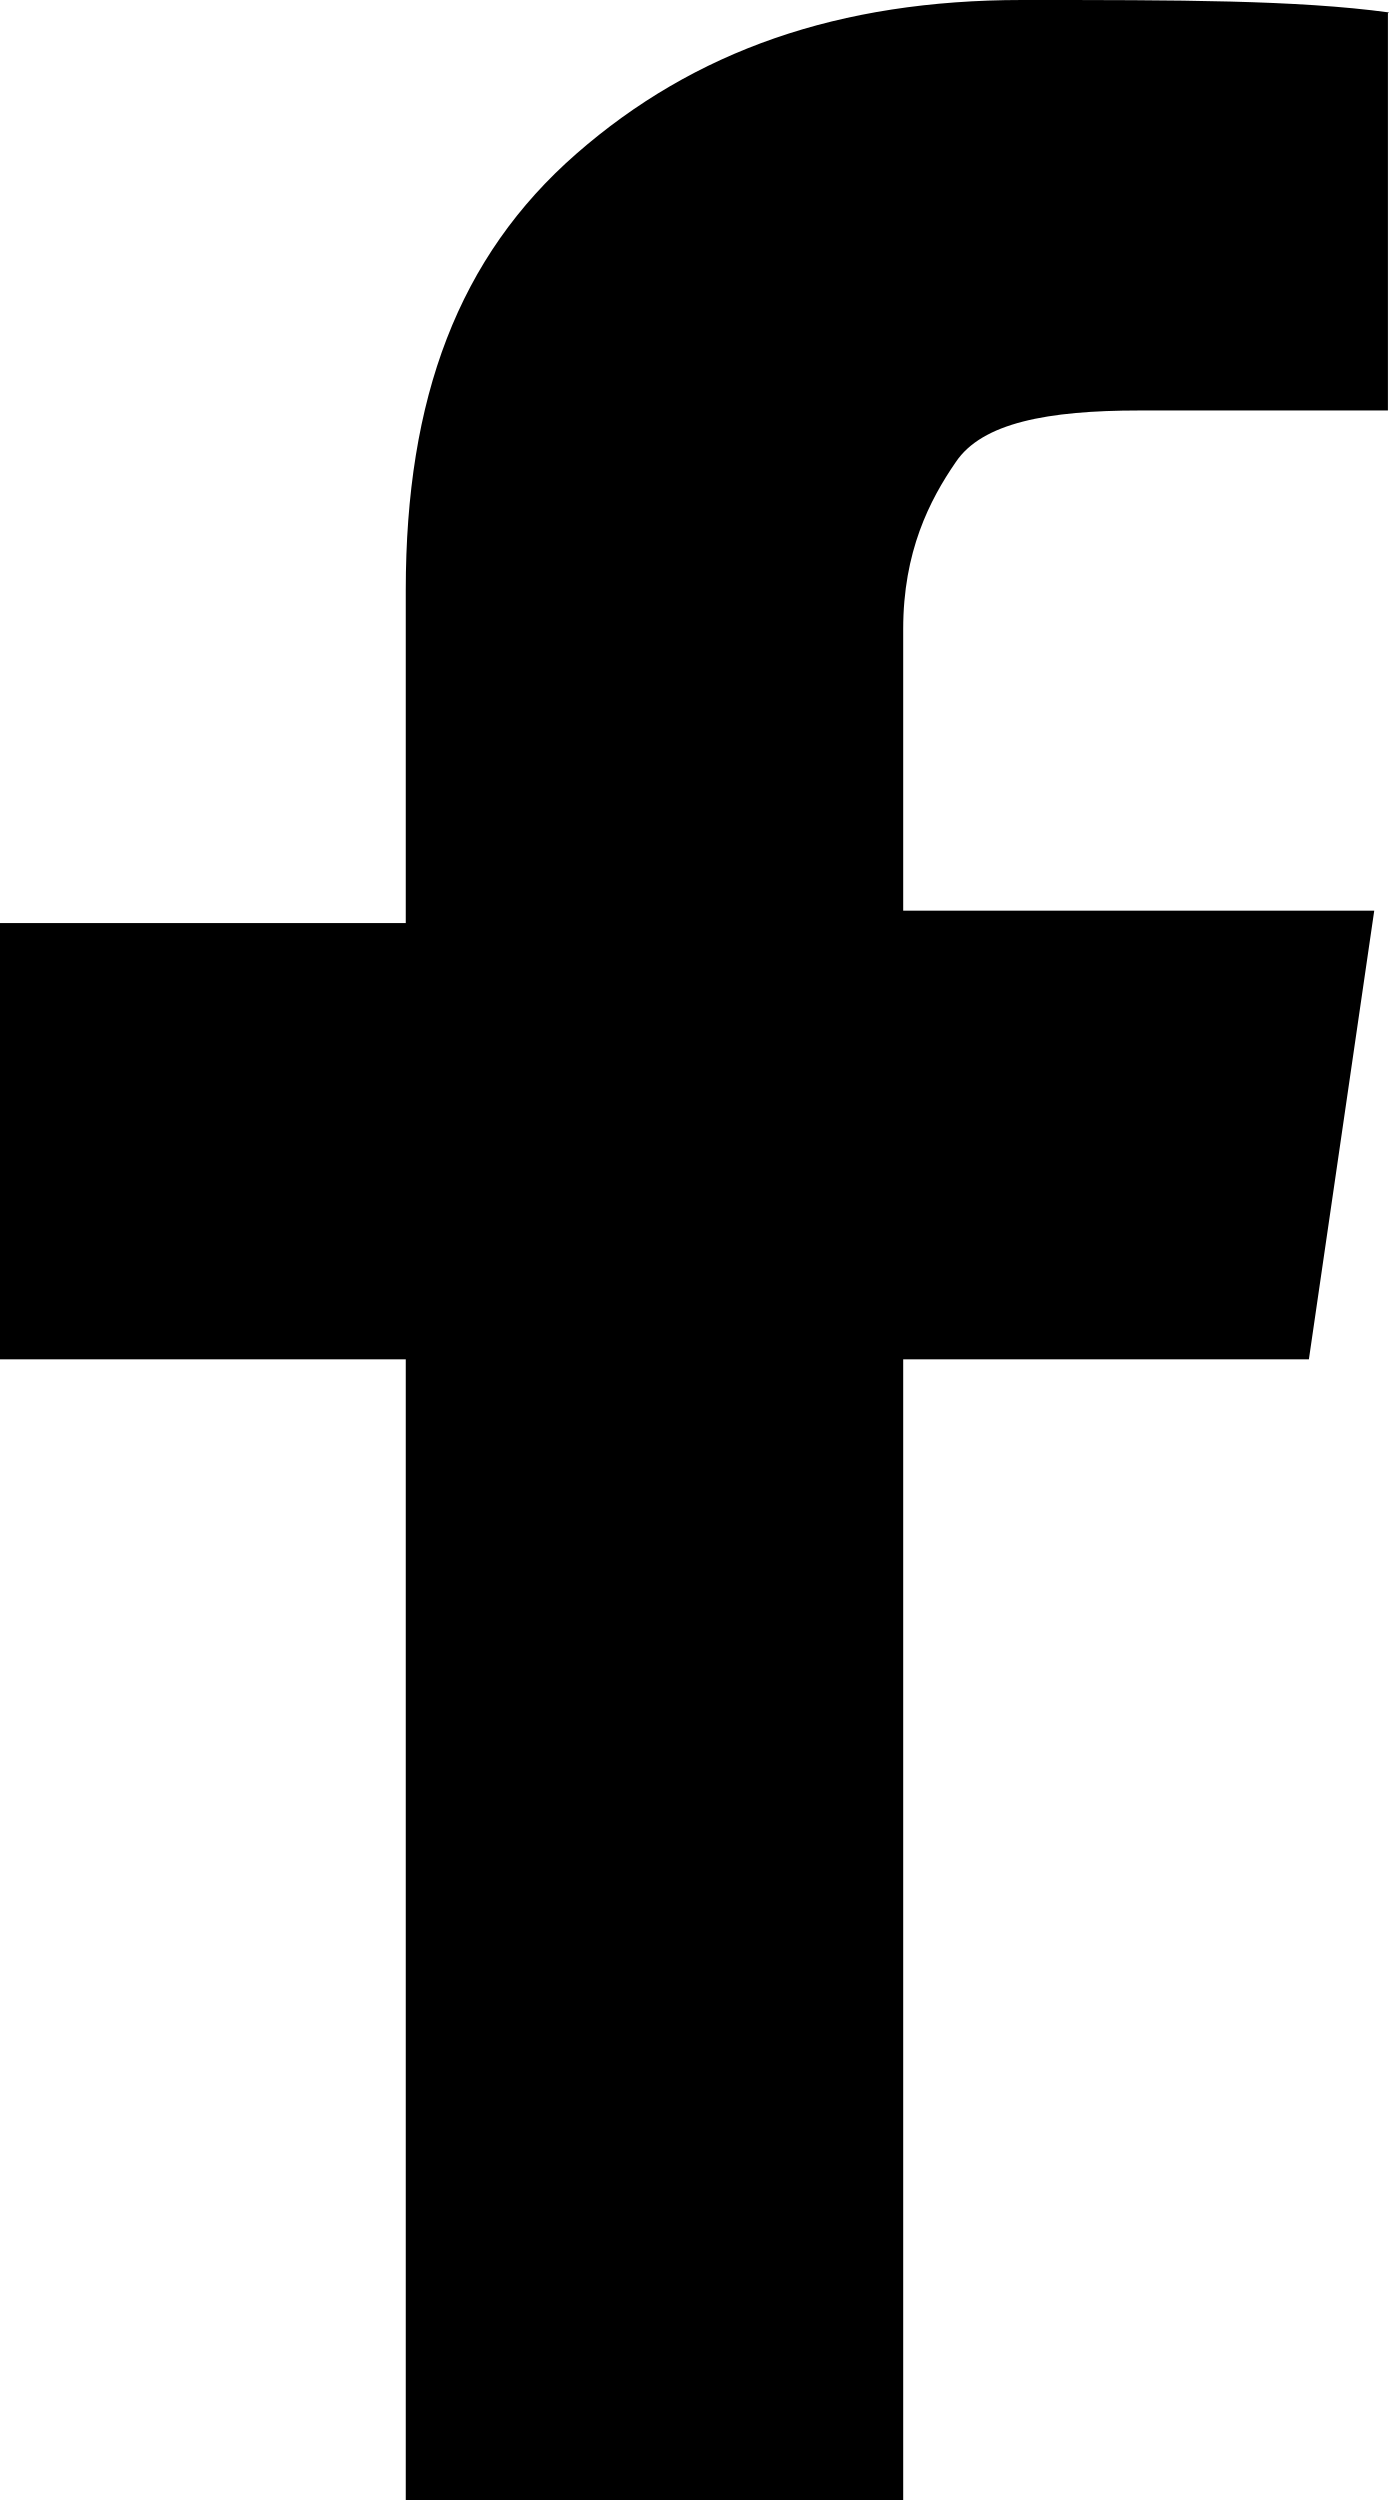
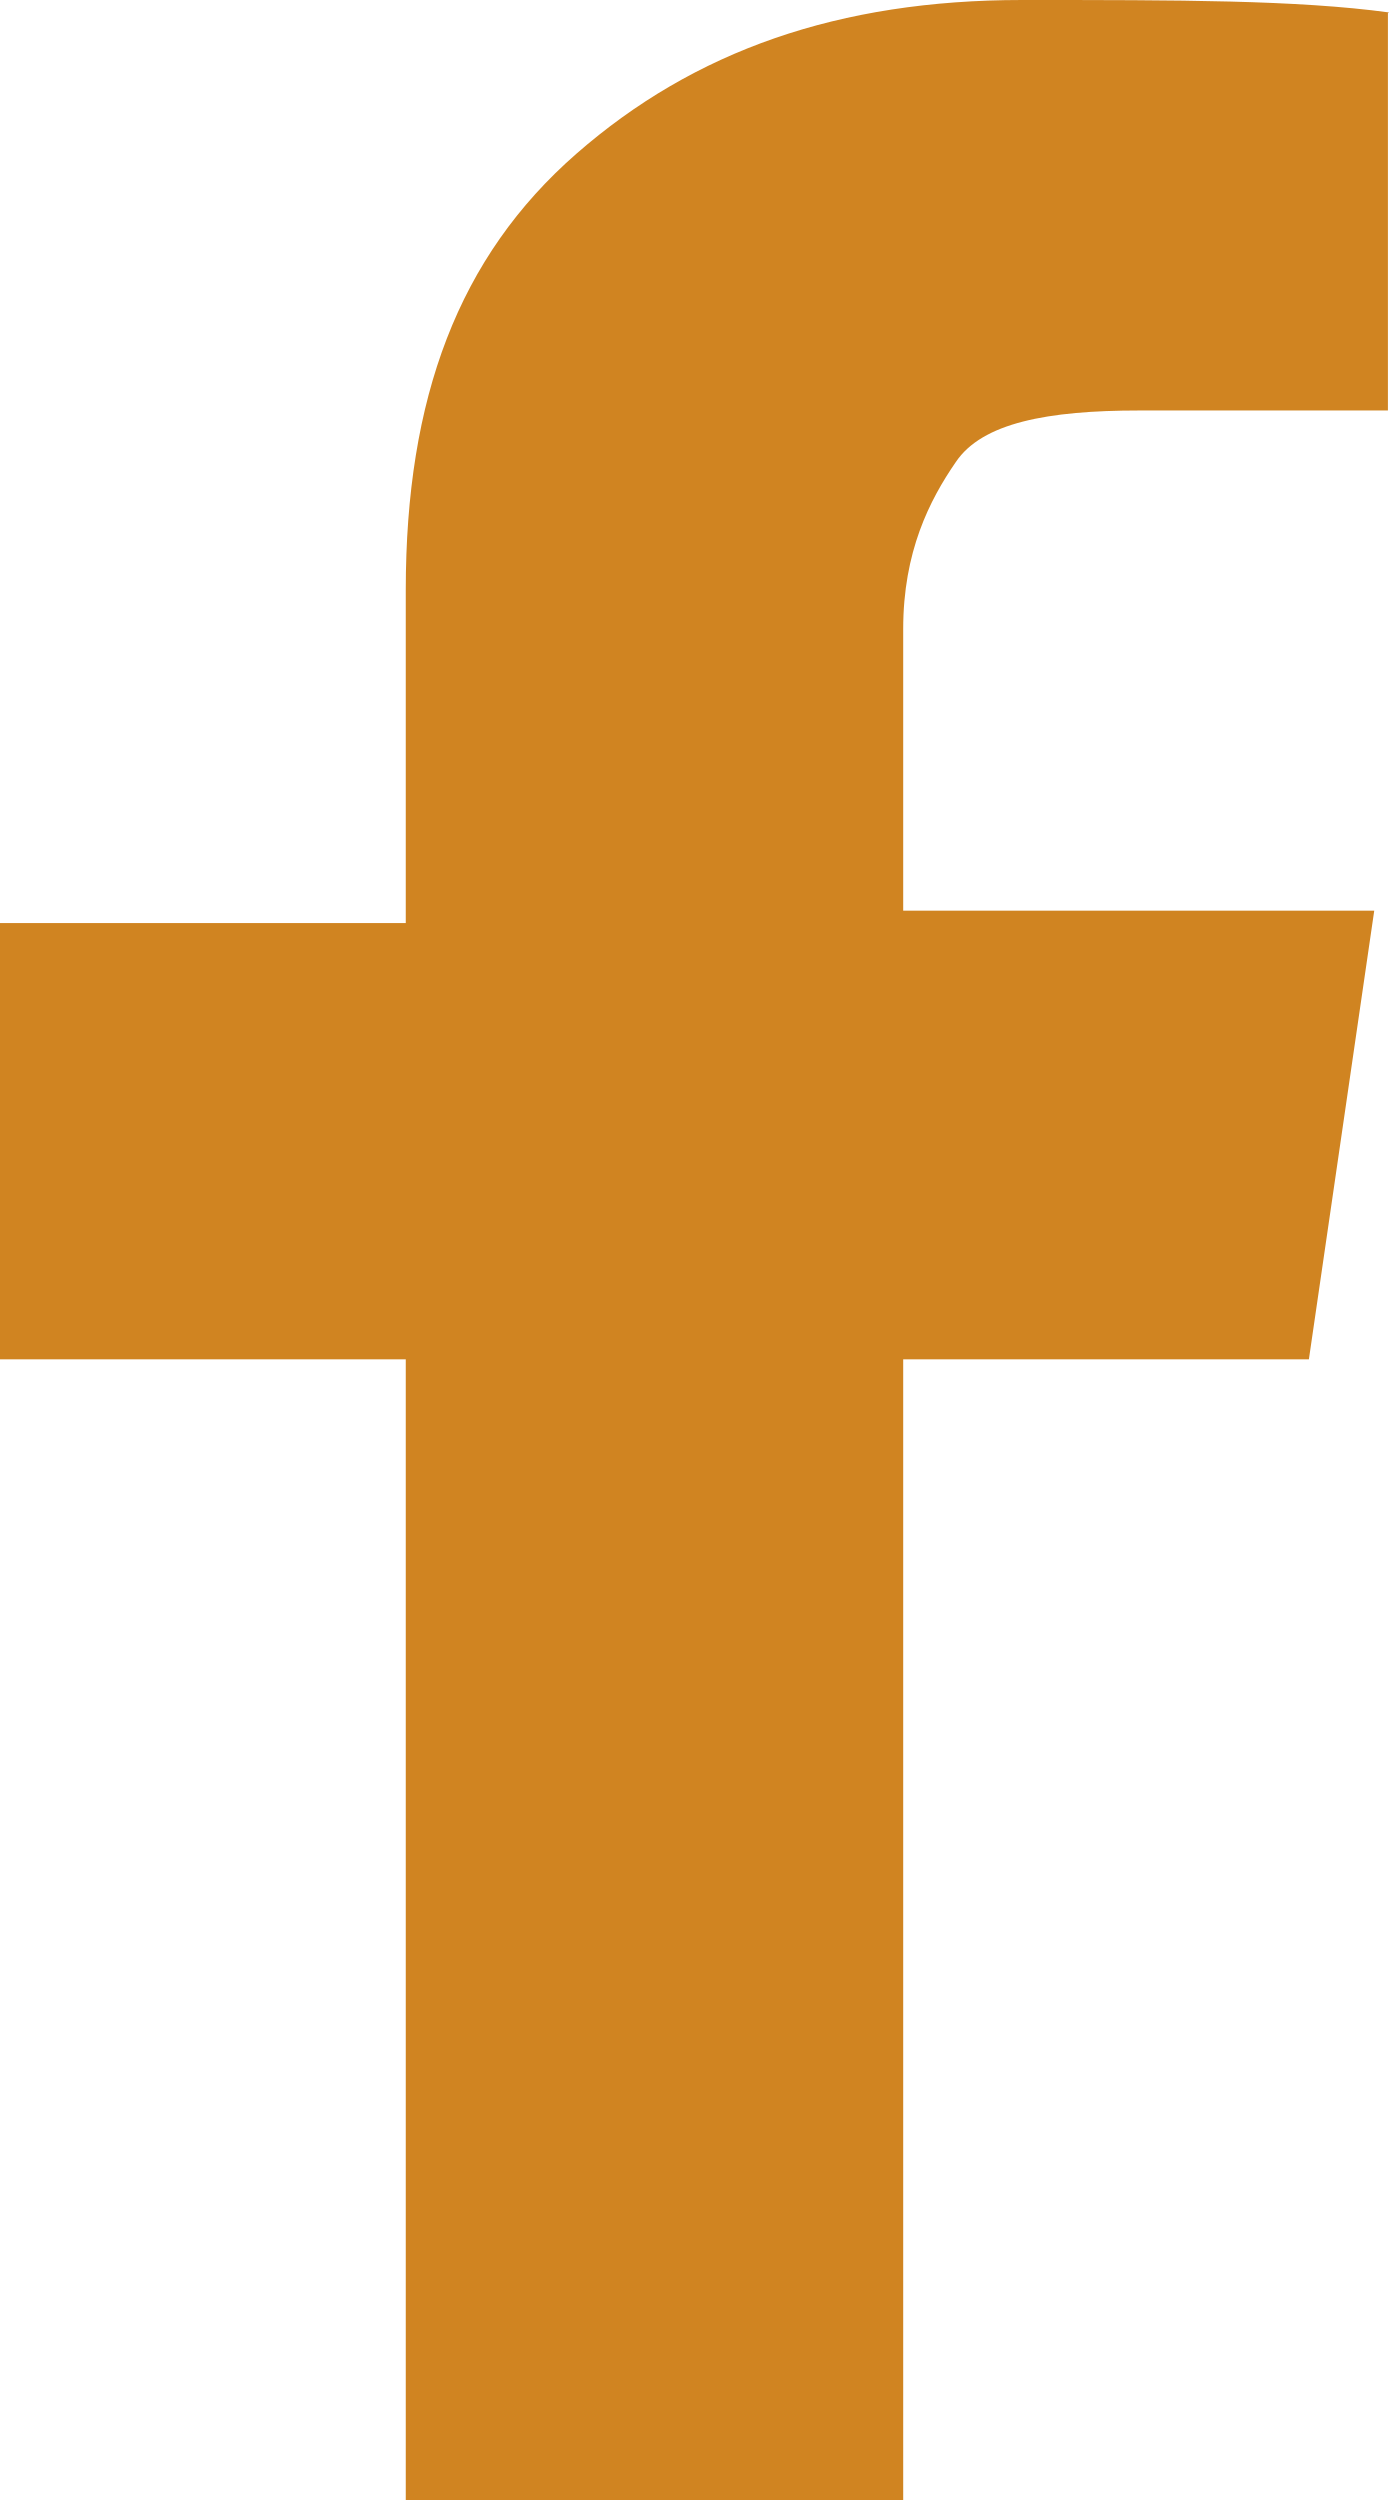
<svg xmlns="http://www.w3.org/2000/svg" width="20" height="36" viewBox="0 0 20 36" fill="none">
-   <path d="M19.986 0.192V5.911H16.404C15.084 5.911 14.143 6.089 13.764 6.653C13.385 7.203 13.006 7.945 13.006 9.058V13.114H19.789L18.848 19.574H13.006V36H5.843V19.574H0V13.292H5.843V8.495C5.843 5.732 6.601 3.698 8.301 2.213C10 0.729 12.079 0 14.719 0C16.98 0 18.68 6.71832e-06 20 0.179L19.986 0.192Z" fill="black" />
+   <path d="M19.986 0.192V5.911H16.404C15.084 5.911 14.143 6.089 13.764 6.653C13.385 7.203 13.006 7.945 13.006 9.058V13.114H19.789L18.848 19.574H13.006V36H5.843V19.574H0V13.292H5.843V8.495C5.843 5.732 6.601 3.698 8.301 2.213C10 0.729 12.079 0 14.719 0C16.98 0 18.68 6.71832e-06 20 0.179L19.986 0.192Z" fill="#D08421" />
</svg>
